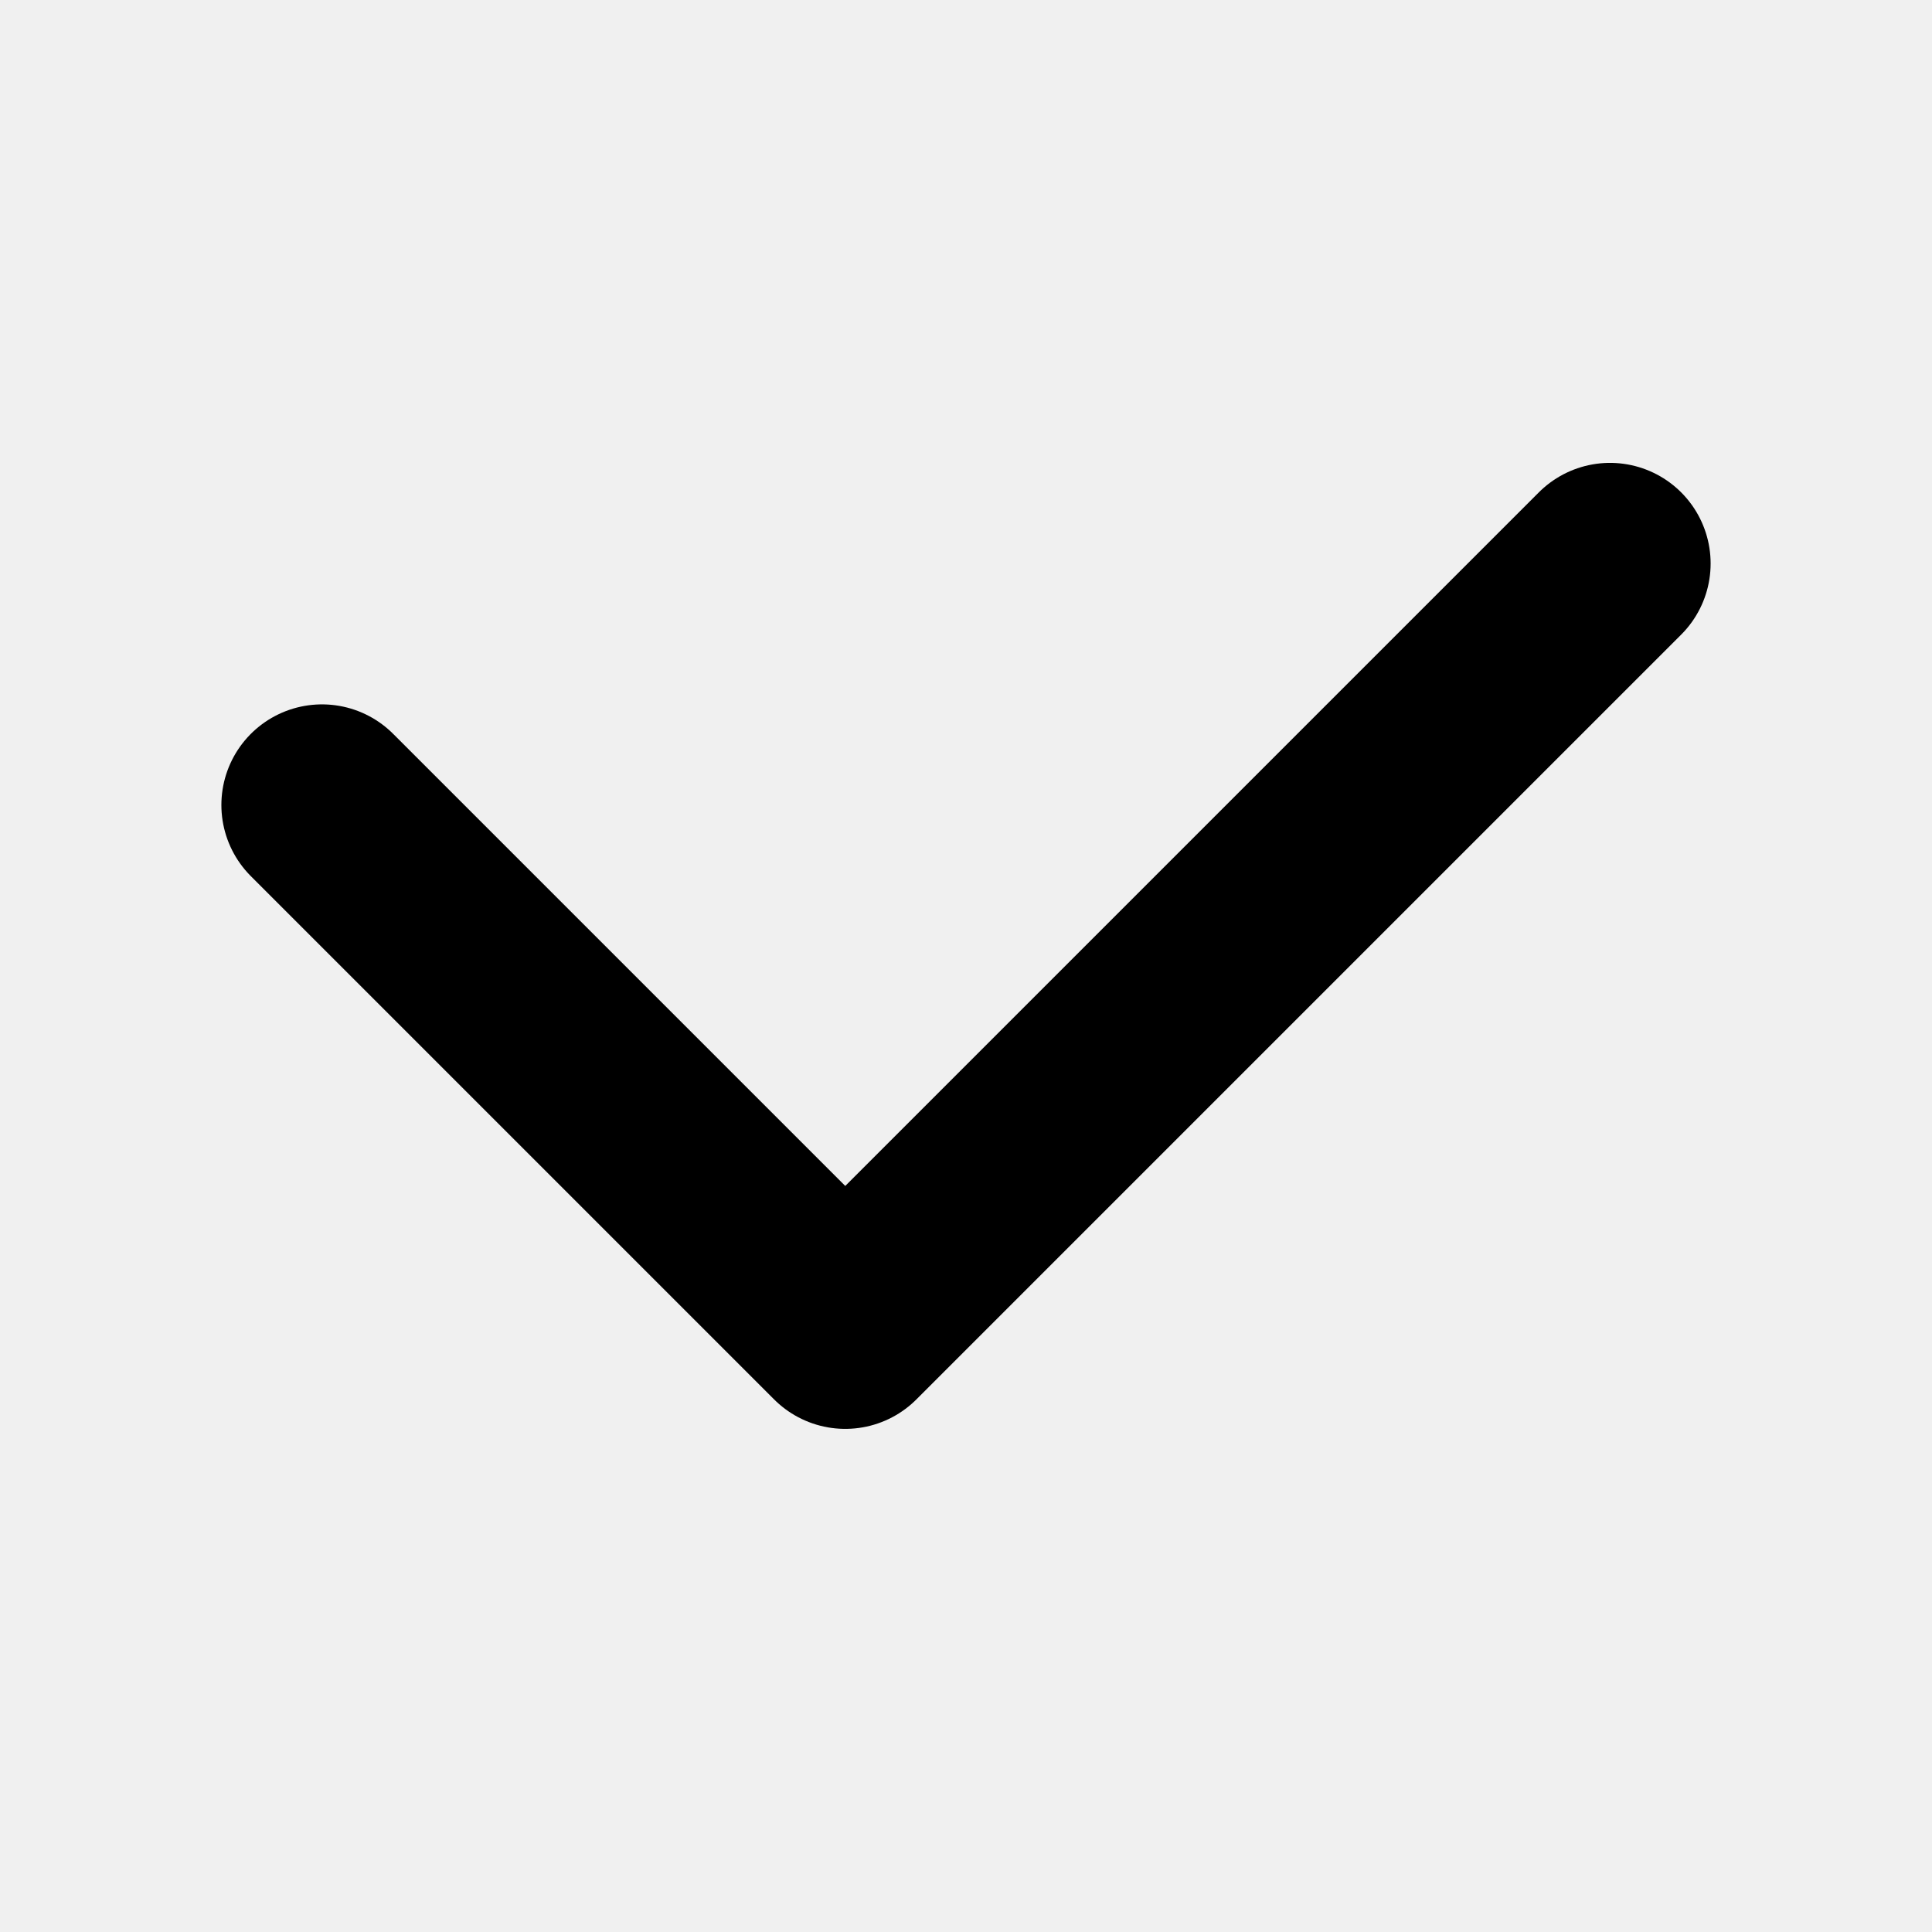
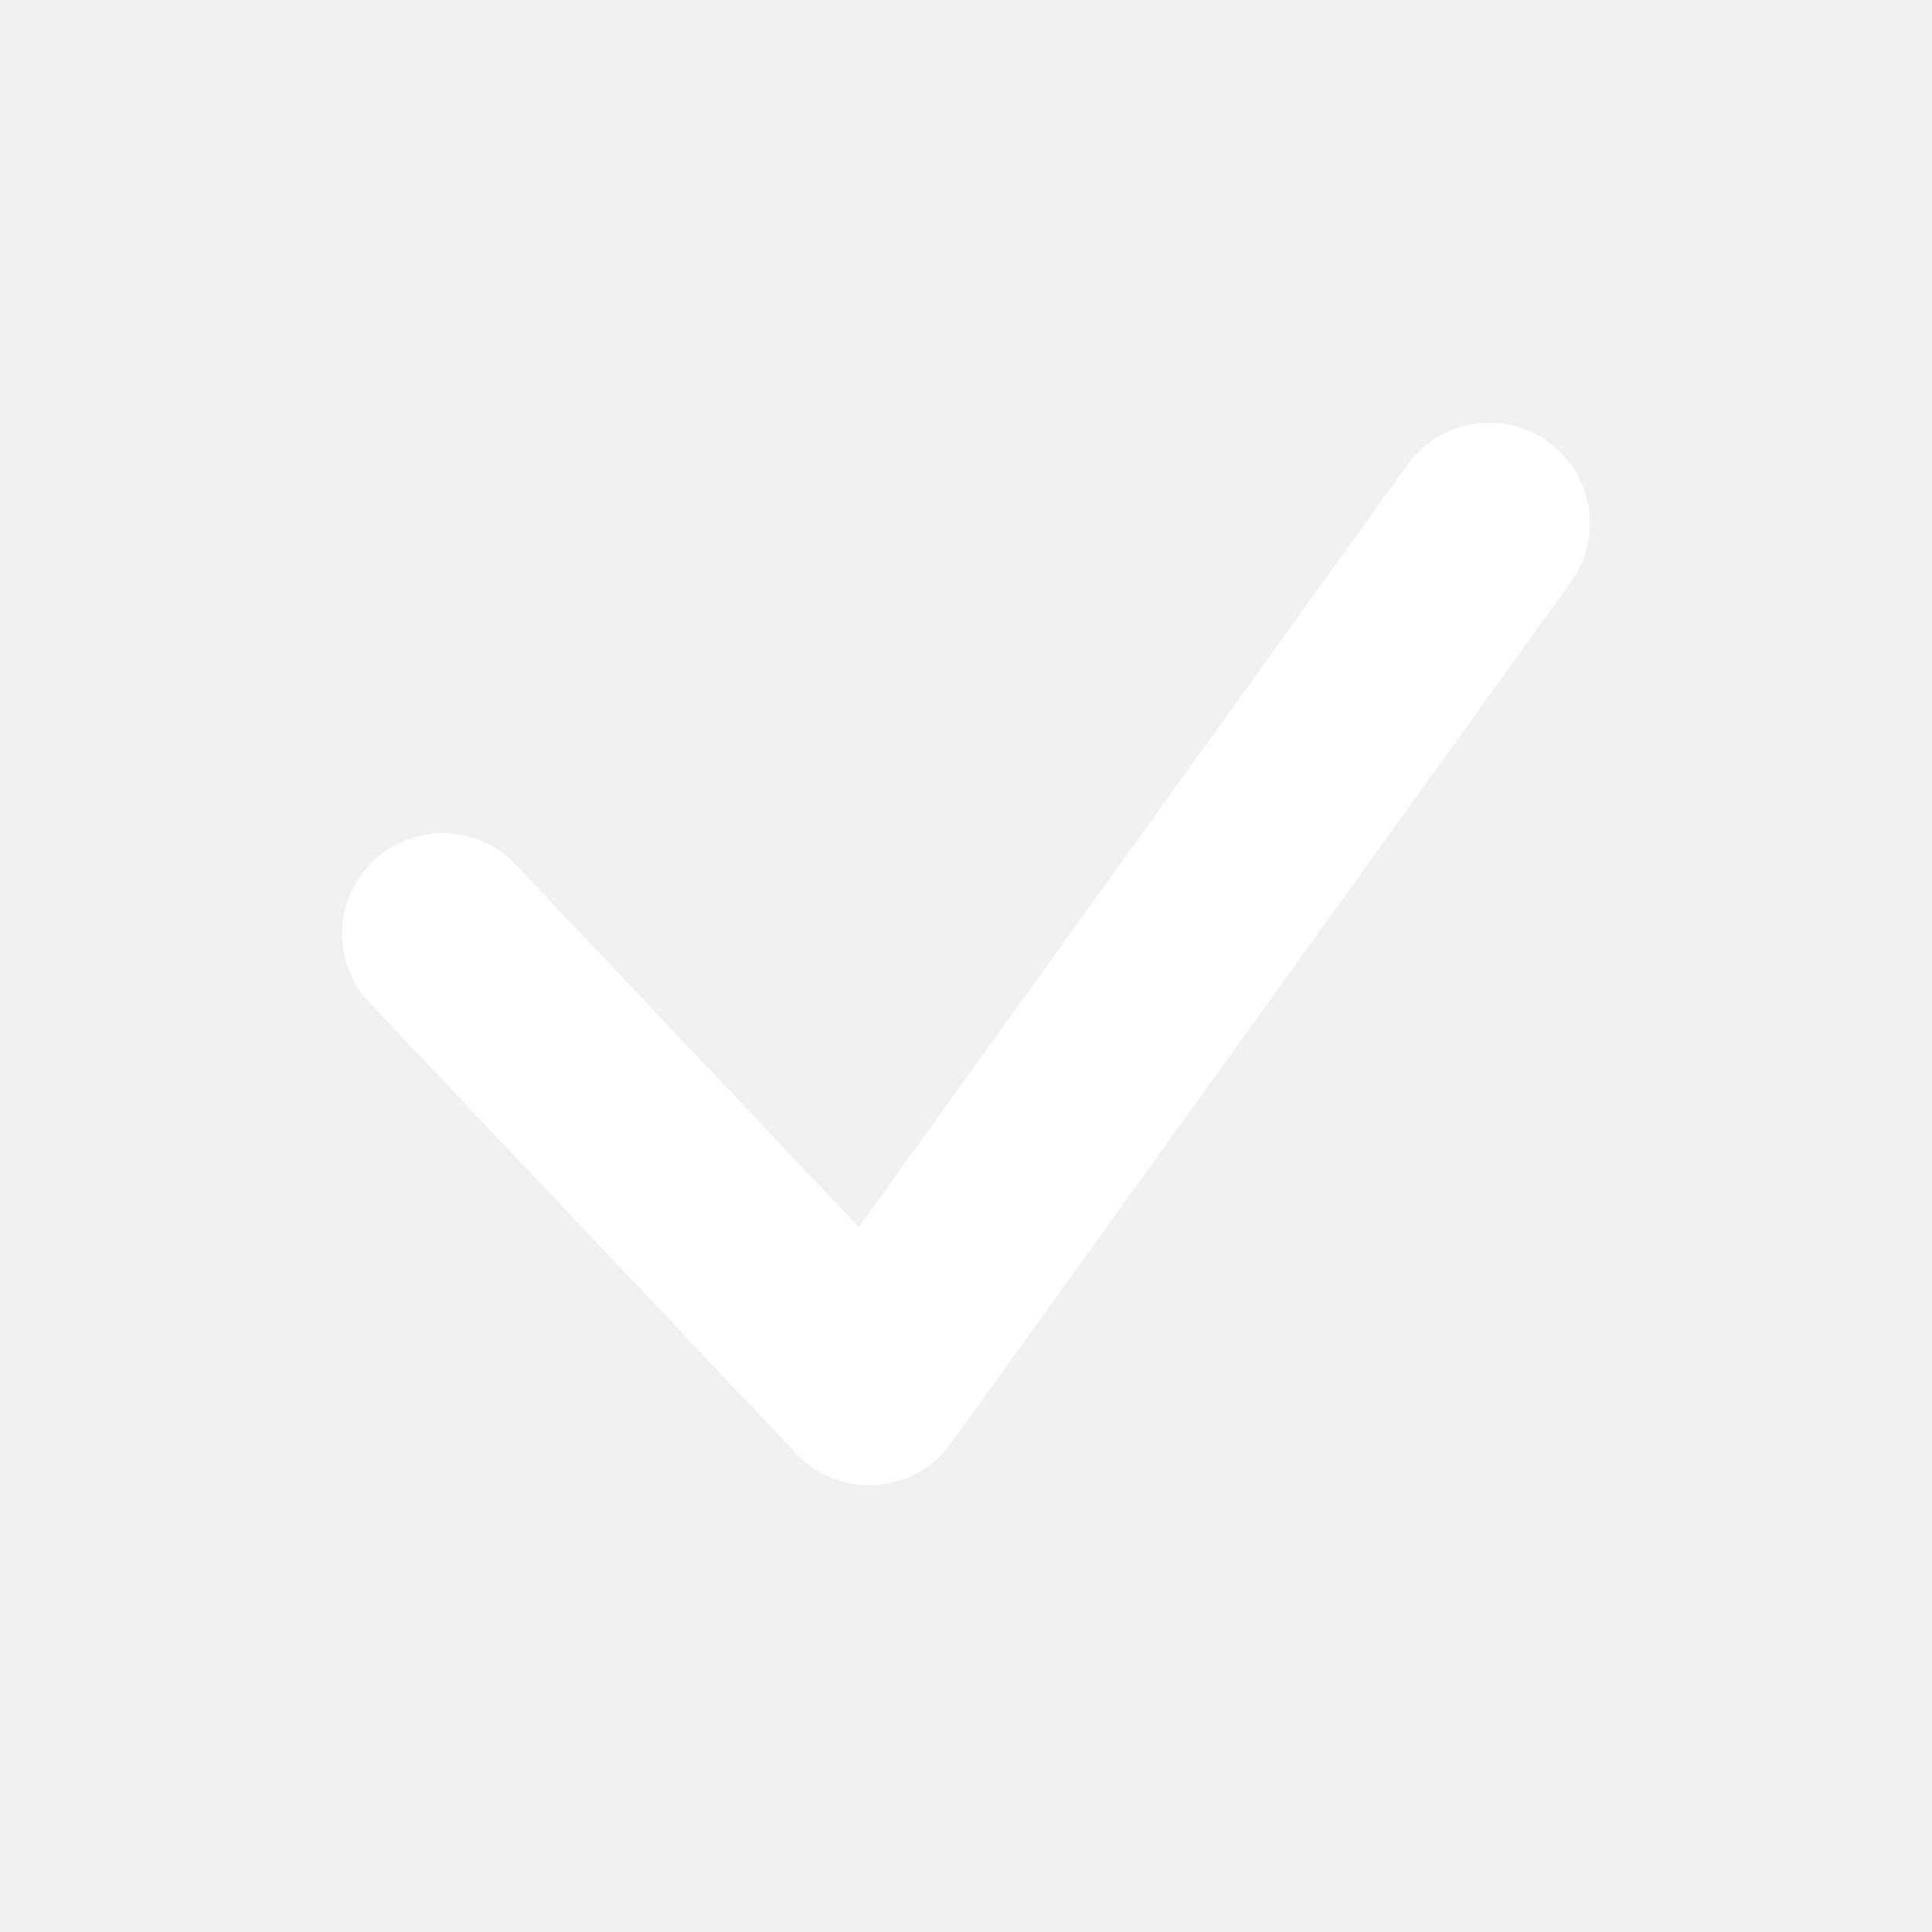
<svg xmlns="http://www.w3.org/2000/svg" width="24" height="24" viewBox="0 0 24 24" fill="none" role="img" aria-label="Checkmark">
-   <path d="M20 7L10.5 16.5L4 10" stroke="currentColor" stroke-width="2.5" stroke-linecap="round" stroke-linejoin="round" />
+   <path d="M18.5 6.5L10.8 17.2L5.5 11.6" stroke="#fff" stroke-width="2.5" stroke-linecap="round" stroke-linejoin="round" />
</svg>
